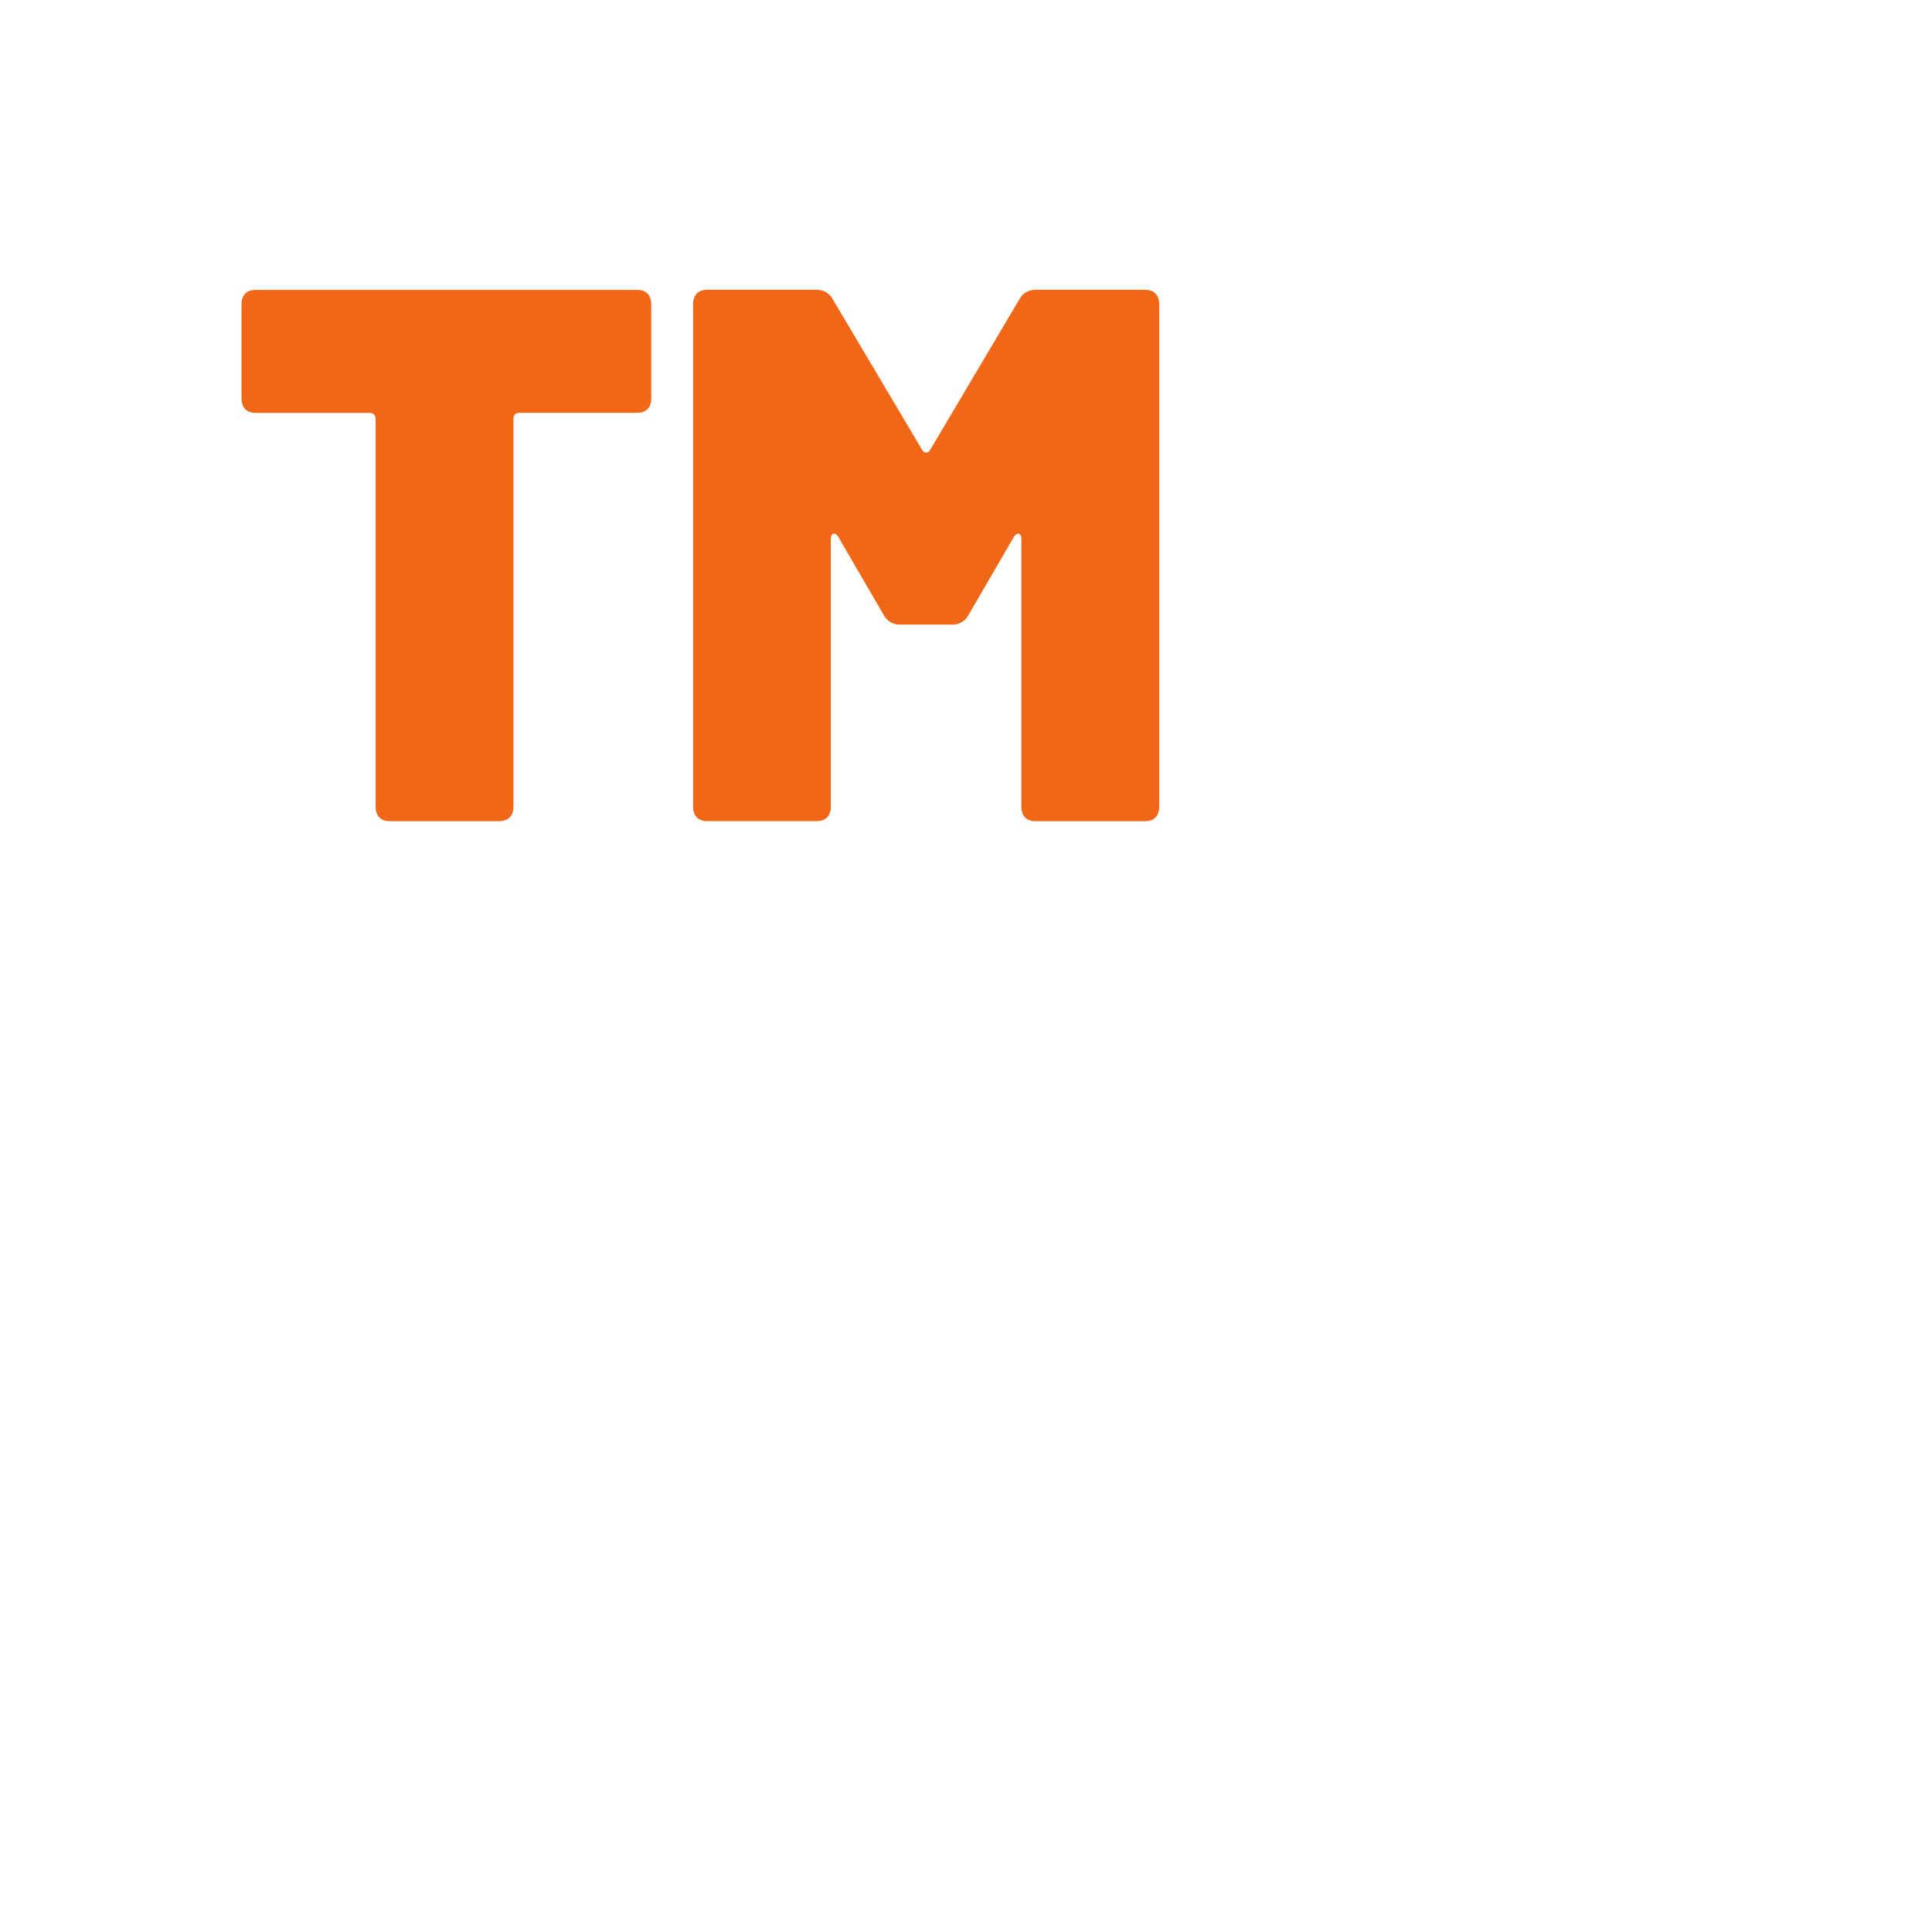
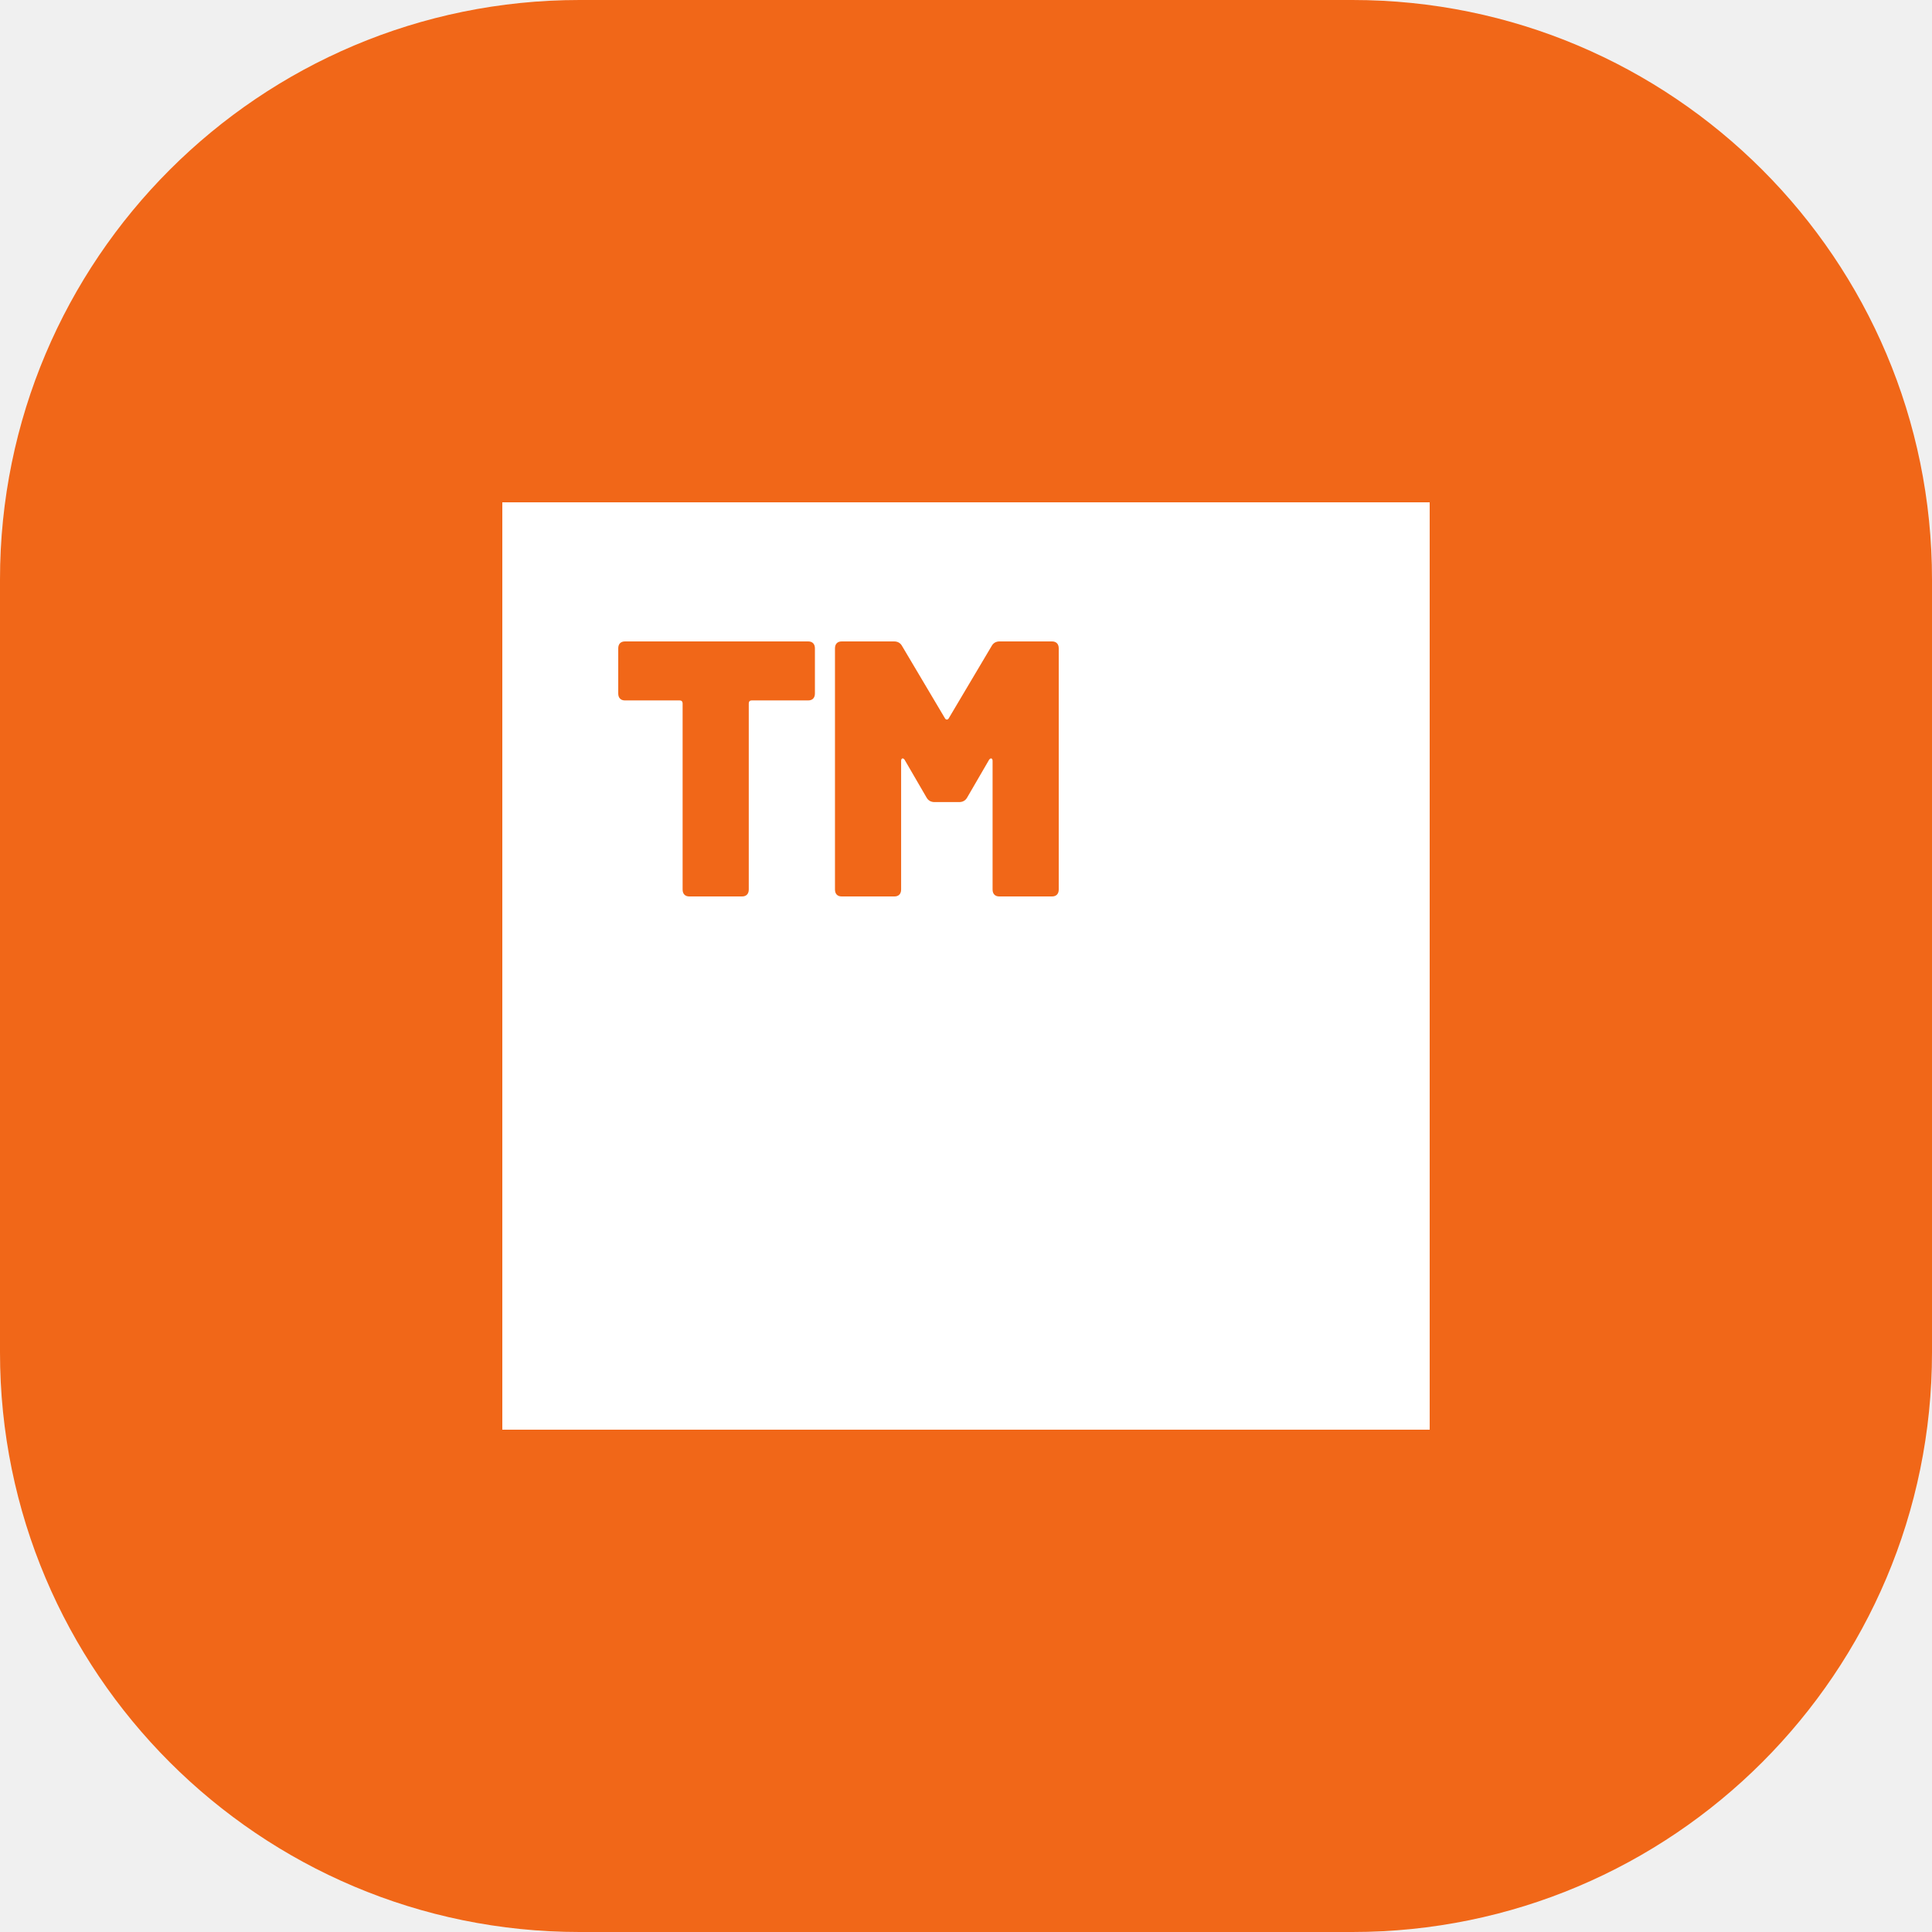
- <svg xmlns="http://www.w3.org/2000/svg" width="24" height="24">
-   <g fill="none" fill-rule="evenodd">
-     <path fill="#FFF" d="M0 0h24v24H0z" />
-     <path fill="#F16718" fill-rule="nonzero" d="M6.205 10.2c.11 0 .173-.066.173-.18V5.204c0-.047.027-.076.073-.076h1.466c.11 0 .173-.066.173-.179V3.78c0-.113-.064-.179-.173-.179H3.173c-.11 0-.173.066-.173.18v1.168c0 .113.064.18.173.18h1.42c.046 0 .073.028.073.075v4.818c0 .113.064.179.173.179h1.366zm3.943 0c.109 0 .173-.066.173-.18V6.694c0-.076.054-.085.09-.029l.565.971a.222.222 0 00.21.123h.637a.222.222 0 00.21-.123l.564-.97c.037-.057.091-.048.091.028v3.328c0 .113.064.179.173.179h1.366c.11 0 .173-.066.173-.18V3.78c0-.114-.064-.18-.173-.18H12.87a.222.222 0 00-.21.123l-1.1 1.857c-.028.057-.083.057-.11 0l-1.102-1.857a.222.222 0 00-.21-.123H8.783c-.11 0-.173.066-.173.18v6.24c0 .114.064.18.173.18h1.366z" />
-   </g>
+ <svg xmlns="http://www.w3.org/2000/svg" width="50" height="50" viewBox="0 0 50 50" fill="none">
+   <rect width="50" height="50" rx="15" fill="#F16718" />
+   <rect x="13" y="13" width="24" height="24" fill="white" />
+   <path fill-rule="evenodd" clip-rule="evenodd" d="M19.378 23.021C19.378 23.134 19.314 23.2 19.205 23.2H17.839C17.73 23.2 17.666 23.134 17.666 23.021V18.203C17.666 18.156 17.639 18.127 17.593 18.127H16.173C16.064 18.127 16 18.061 16 17.948V16.779C16 16.666 16.064 16.6 16.173 16.6H20.917C21.026 16.6 21.09 16.666 21.09 16.779V17.948C21.09 18.061 21.026 18.127 20.917 18.127H19.451C19.405 18.127 19.378 18.156 19.378 18.203V23.021ZM23.321 23.021C23.321 23.134 23.257 23.2 23.148 23.2H21.782C21.673 23.2 21.609 23.134 21.609 23.021V16.779C21.609 16.666 21.673 16.6 21.782 16.6H23.139C23.23 16.6 23.303 16.638 23.348 16.723L24.45 18.58C24.477 18.637 24.532 18.637 24.559 18.58L25.661 16.723C25.706 16.638 25.779 16.6 25.87 16.6H27.227C27.336 16.6 27.4 16.666 27.4 16.779V23.021C27.4 23.134 27.336 23.2 27.227 23.2H25.861C25.752 23.2 25.688 23.134 25.688 23.021V19.693C25.688 19.617 25.634 19.608 25.597 19.664L25.033 20.635C24.987 20.72 24.914 20.758 24.823 20.758H24.186C24.095 20.758 24.022 20.72 23.976 20.635L23.412 19.664C23.375 19.608 23.321 19.617 23.321 19.693V23.021Z" fill="#F16718" />
</svg>
